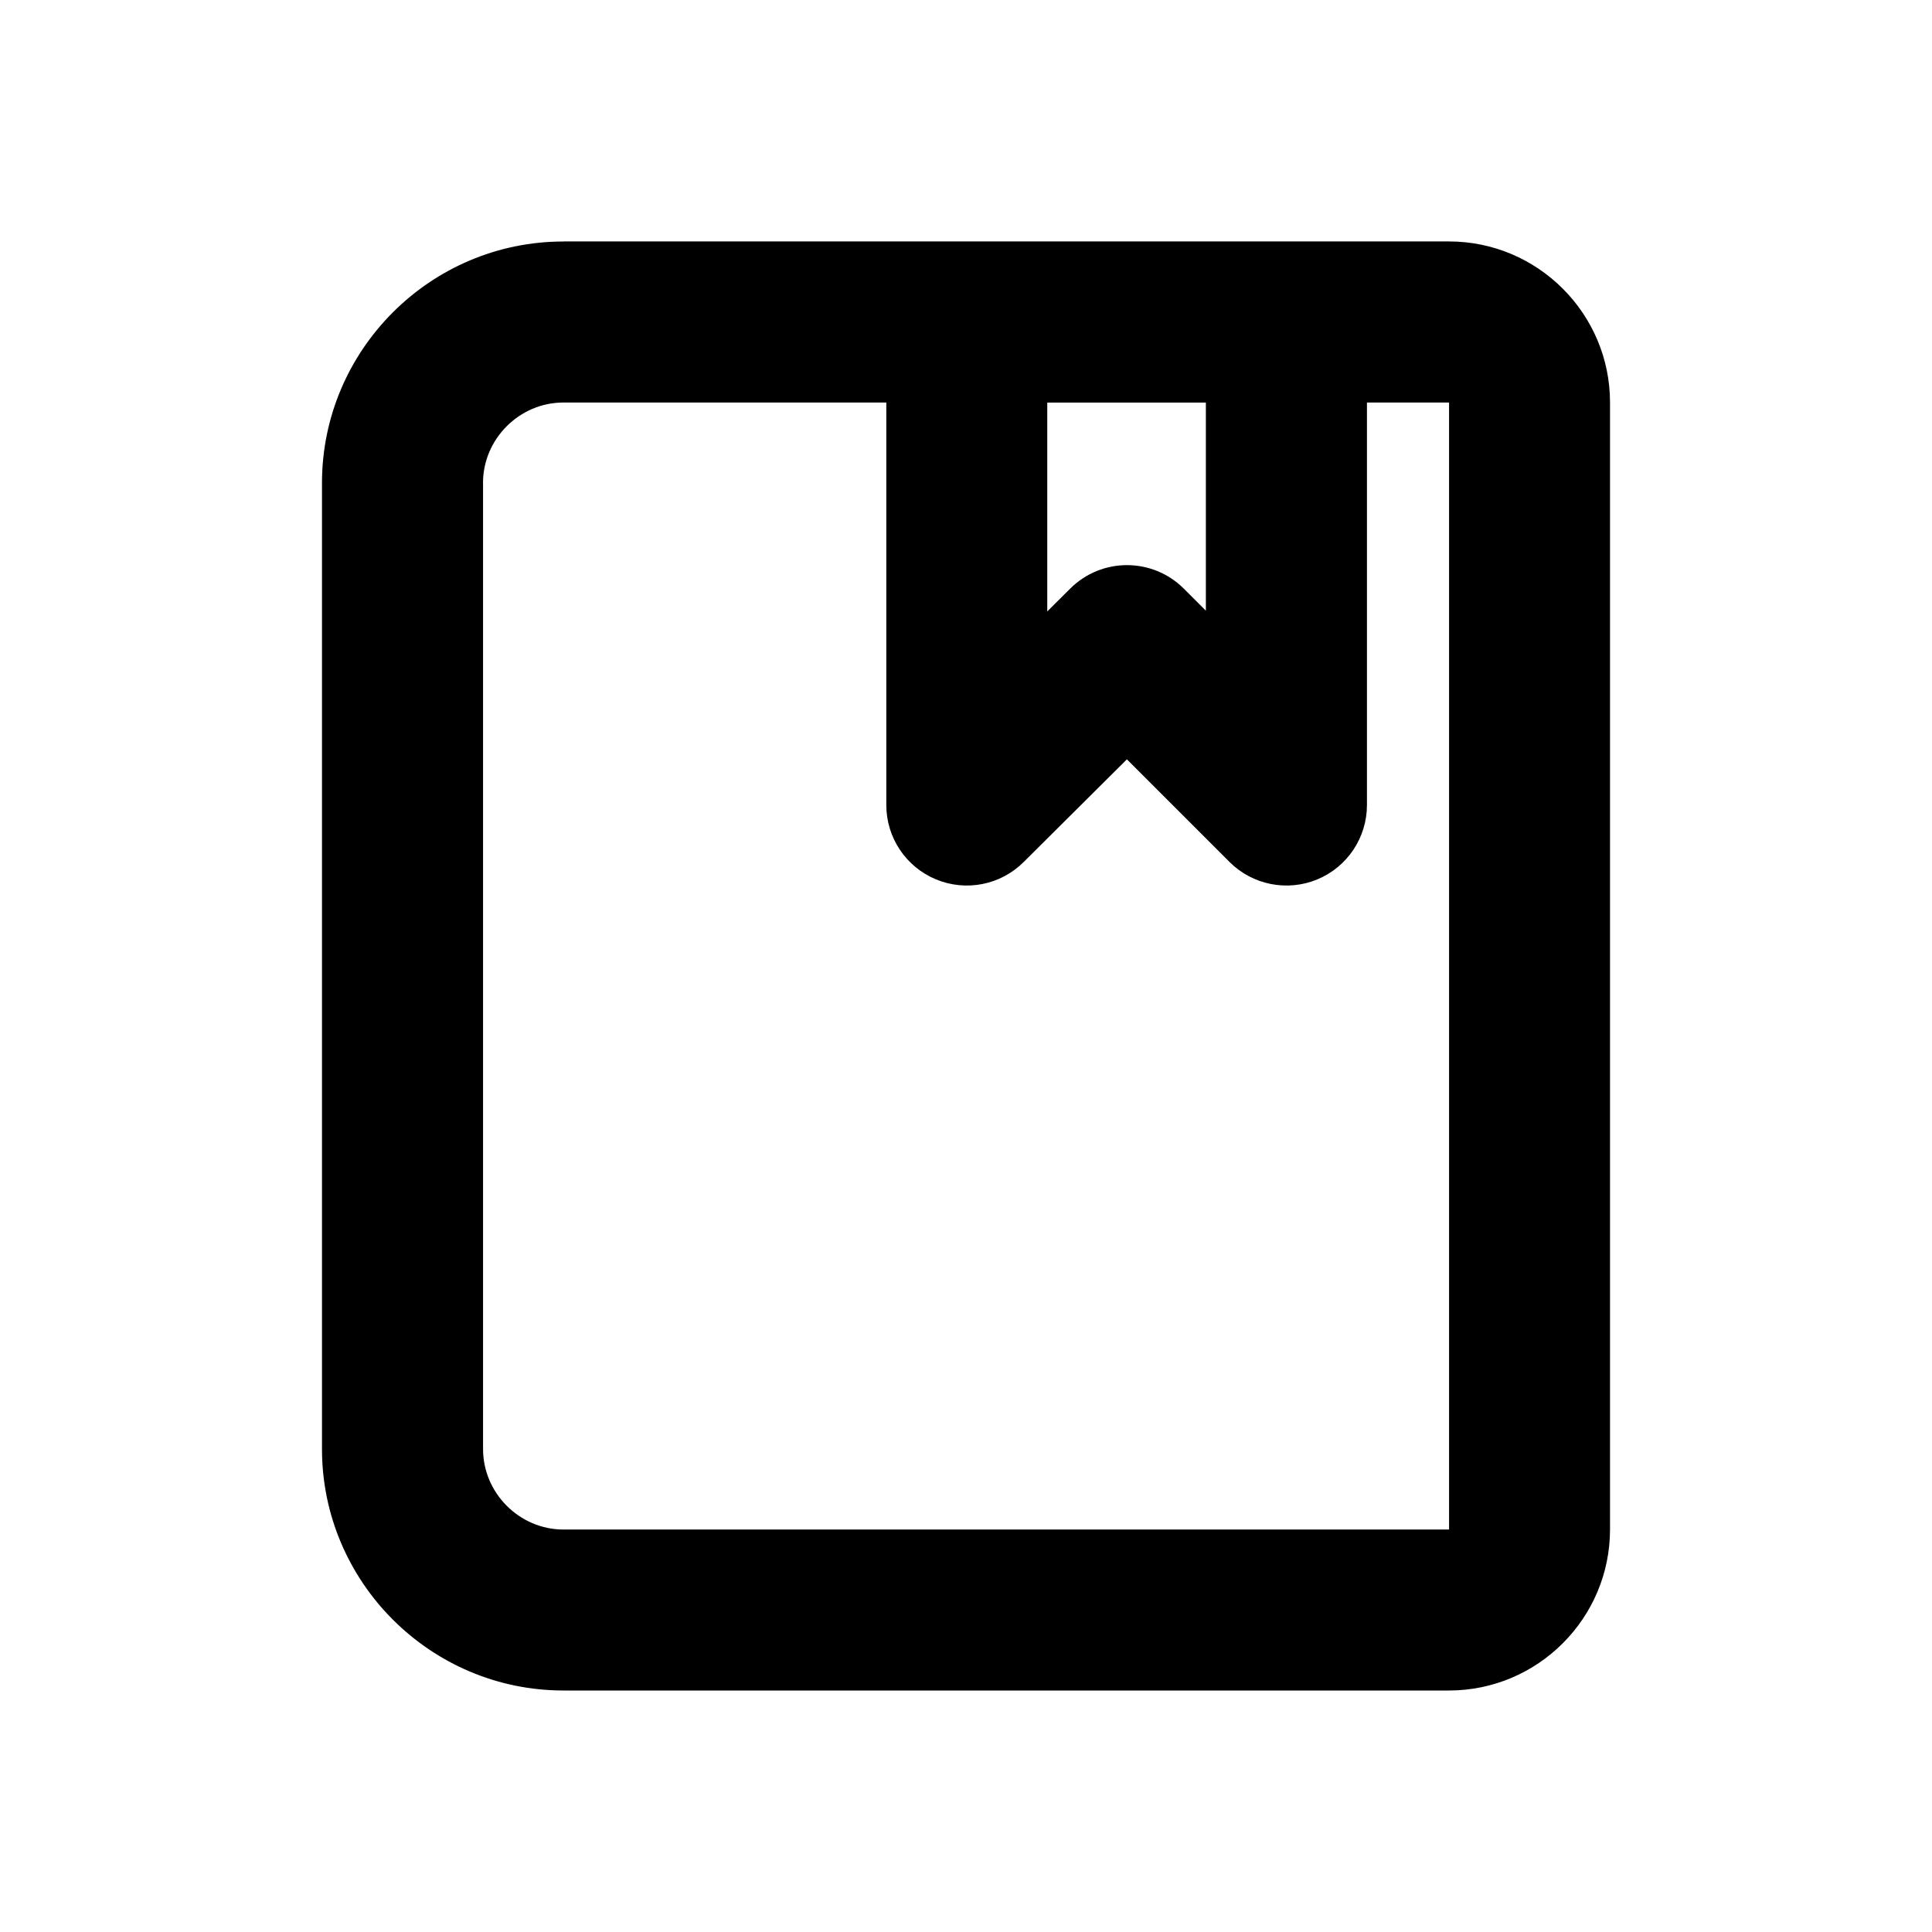
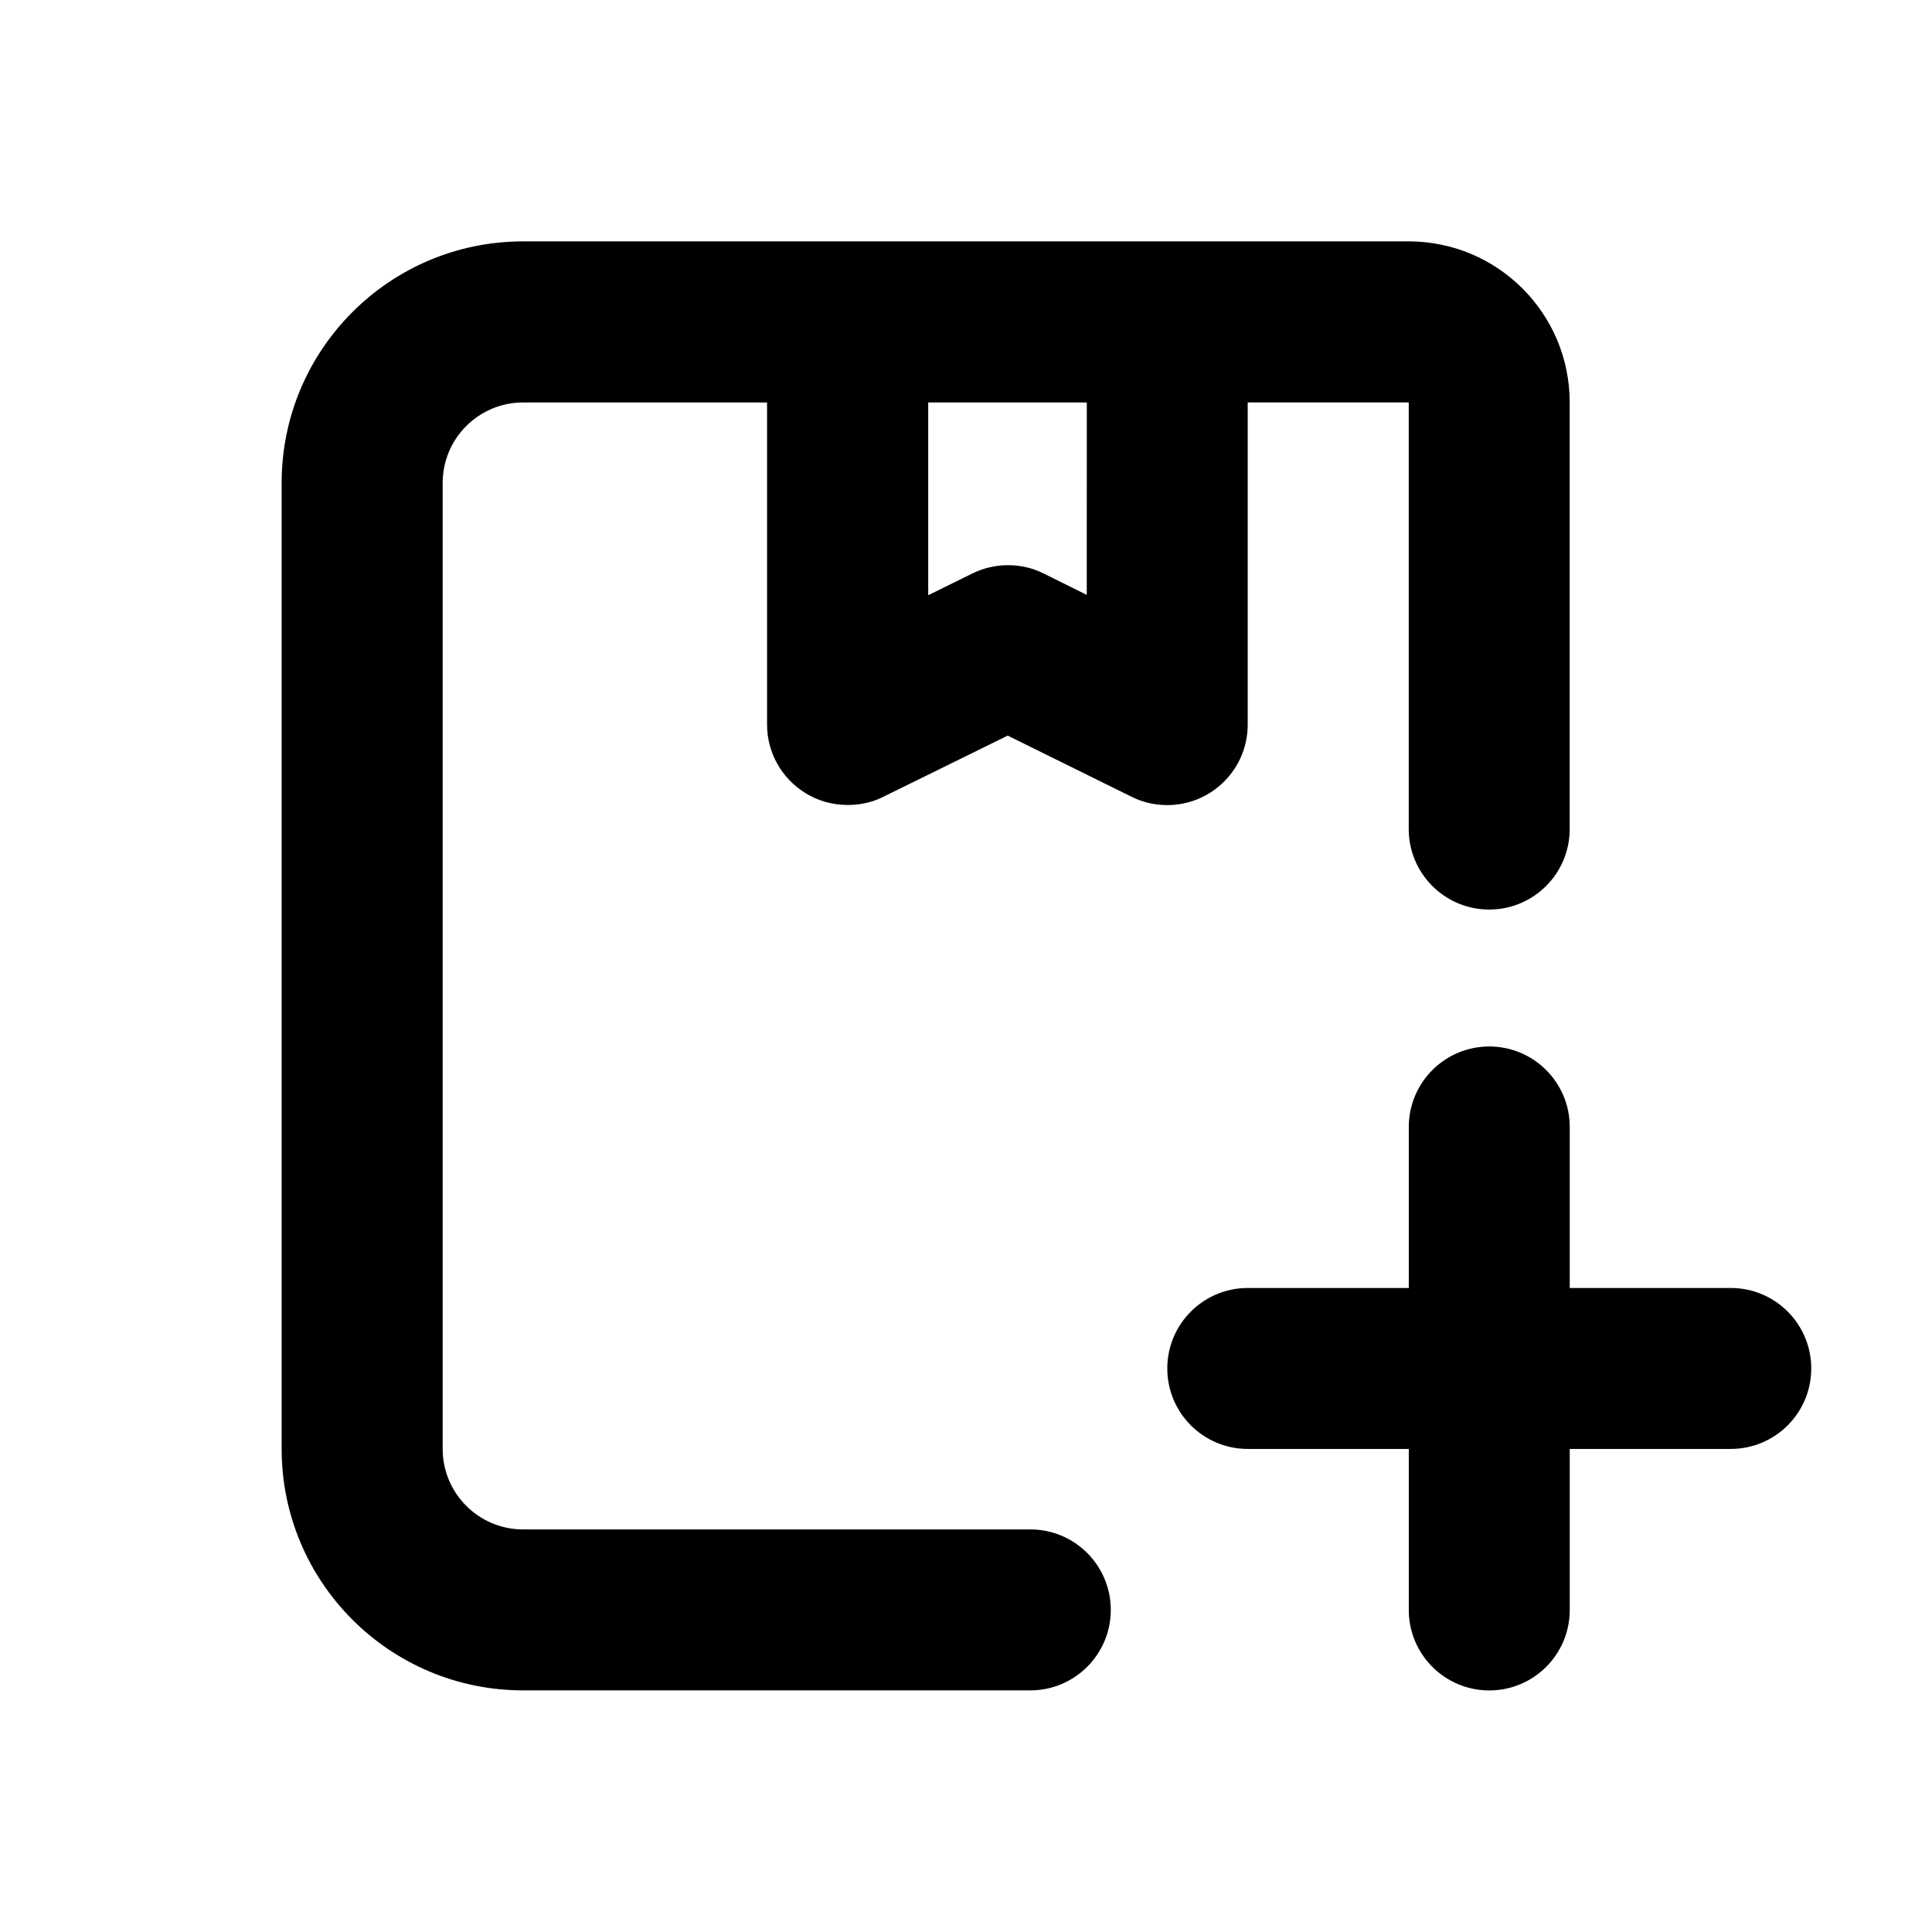
<svg xmlns="http://www.w3.org/2000/svg" version="1.1" width="32" height="32" viewBox="0 0 32 32">
-   <path d="M8 8c0-0.73 0.603-1.333 1.333-1.333h5.347v6.667c0 0.539 0.324 1.024 0.822 1.231s1.070 0.094 1.452-0.286l1.711-1.702 1.7 1.7c0.381 0.381 0.955 0.495 1.453 0.289s0.823-0.693 0.823-1.232v-6.667h1.36v18.667h-14.667c-0.73 0-1.333-0.603-1.333-1.333v-16zM19.973 6.667v3.448l-0.364-0.364c-0.52-0.52-1.362-0.521-1.883-0.002l-0.38 0.378v-3.459h2.627zM9.333 4c-2.203 0-4 1.797-4 4v16c0 2.203 1.797 4 4 4h14.667c1.47 0 2.667-1.197 2.667-2.667v-18.667c0-1.47-1.197-2.667-2.667-2.667h-14.667z" />
+   <path d="M13.333 13.132c0.201 0.126 0.445 0.201 0.707 0.201v0c0.003 0 0.006 0 0.009 0 0.211 0 0.41-0.049 0.586-0.137l-0.008 0.003 2.064-1.015 2.051 1.013c0.172 0.087 0.376 0.138 0.591 0.138 0.736 0 1.333-0.597 1.333-1.333 0-0.001 0-0.002 0-0.004v0-5.333h2.667v7.067c0 0.736 0.597 1.333 1.333 1.333s1.333-0.597 1.333-1.333v0-7.067c0-1.473-1.194-2.667-2.667-2.667v0h-14.667c-2.209 0-4 1.791-4 4v0 16c0 2.209 1.791 4 4 4v0h8.4c0.736 0 1.333-0.597 1.333-1.333s-0.597-1.333-1.333-1.333v0h-8.4c-0.736 0-1.333-0.597-1.333-1.333v0-16c0-0.736 0.597-1.333 1.333-1.333v0h4.040v5.333c0 0 0 0.001 0 0.001 0 0.475 0.248 0.891 0.621 1.127l0.005 0.003zM18 9.853l-0.716-0.355c-0.172-0.087-0.375-0.137-0.589-0.137s-0.417 0.051-0.597 0.141l0.008-0.004-0.732 0.361v-3.193h2.627z" />
+   <path d="M28.667 21.333h-2.667v-2.667c0-0.736-0.597-1.333-1.333-1.333s-1.333 0.597-1.333 1.333v0 2.667h-2.667c-0.736 0-1.333 0.597-1.333 1.333s0.597 1.333 1.333 1.333v0h2.667v2.667c0 0.736 0.597 1.333 1.333 1.333s1.333-0.597 1.333-1.333v0-2.667h2.667c0.736 0 1.333-0.597 1.333-1.333s-0.597-1.333-1.333-1.333v0z" />
</svg>
